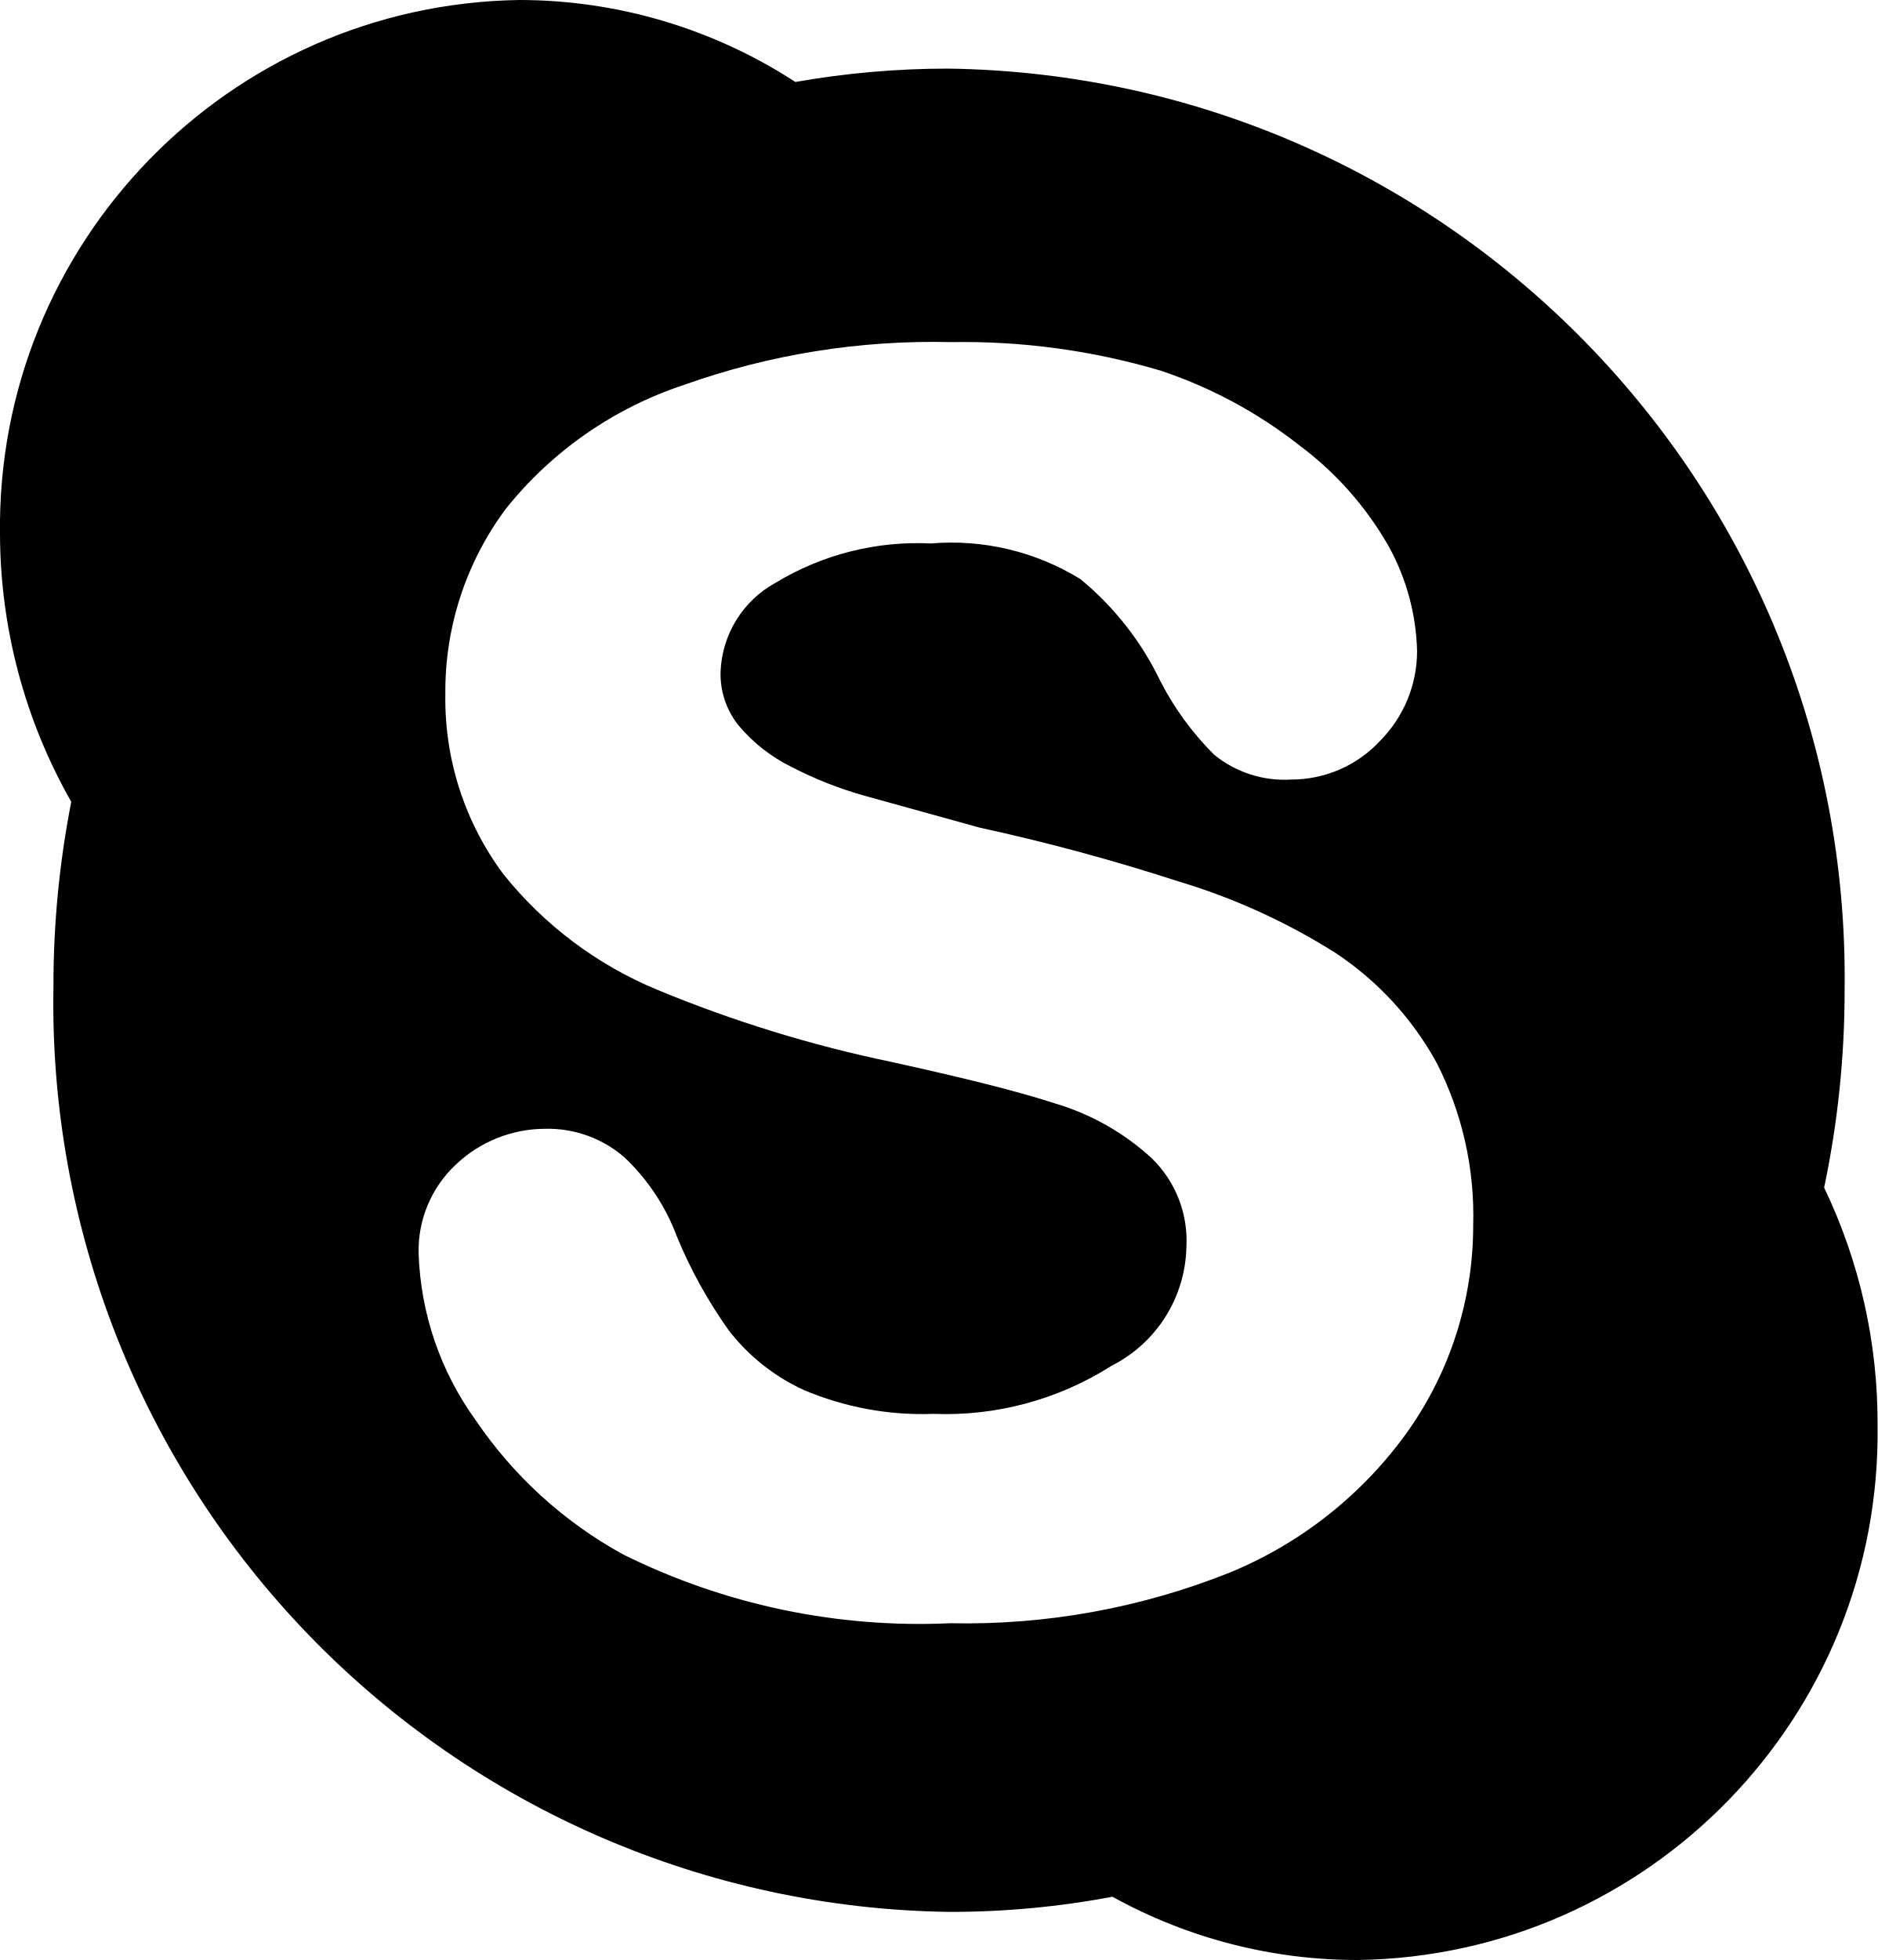
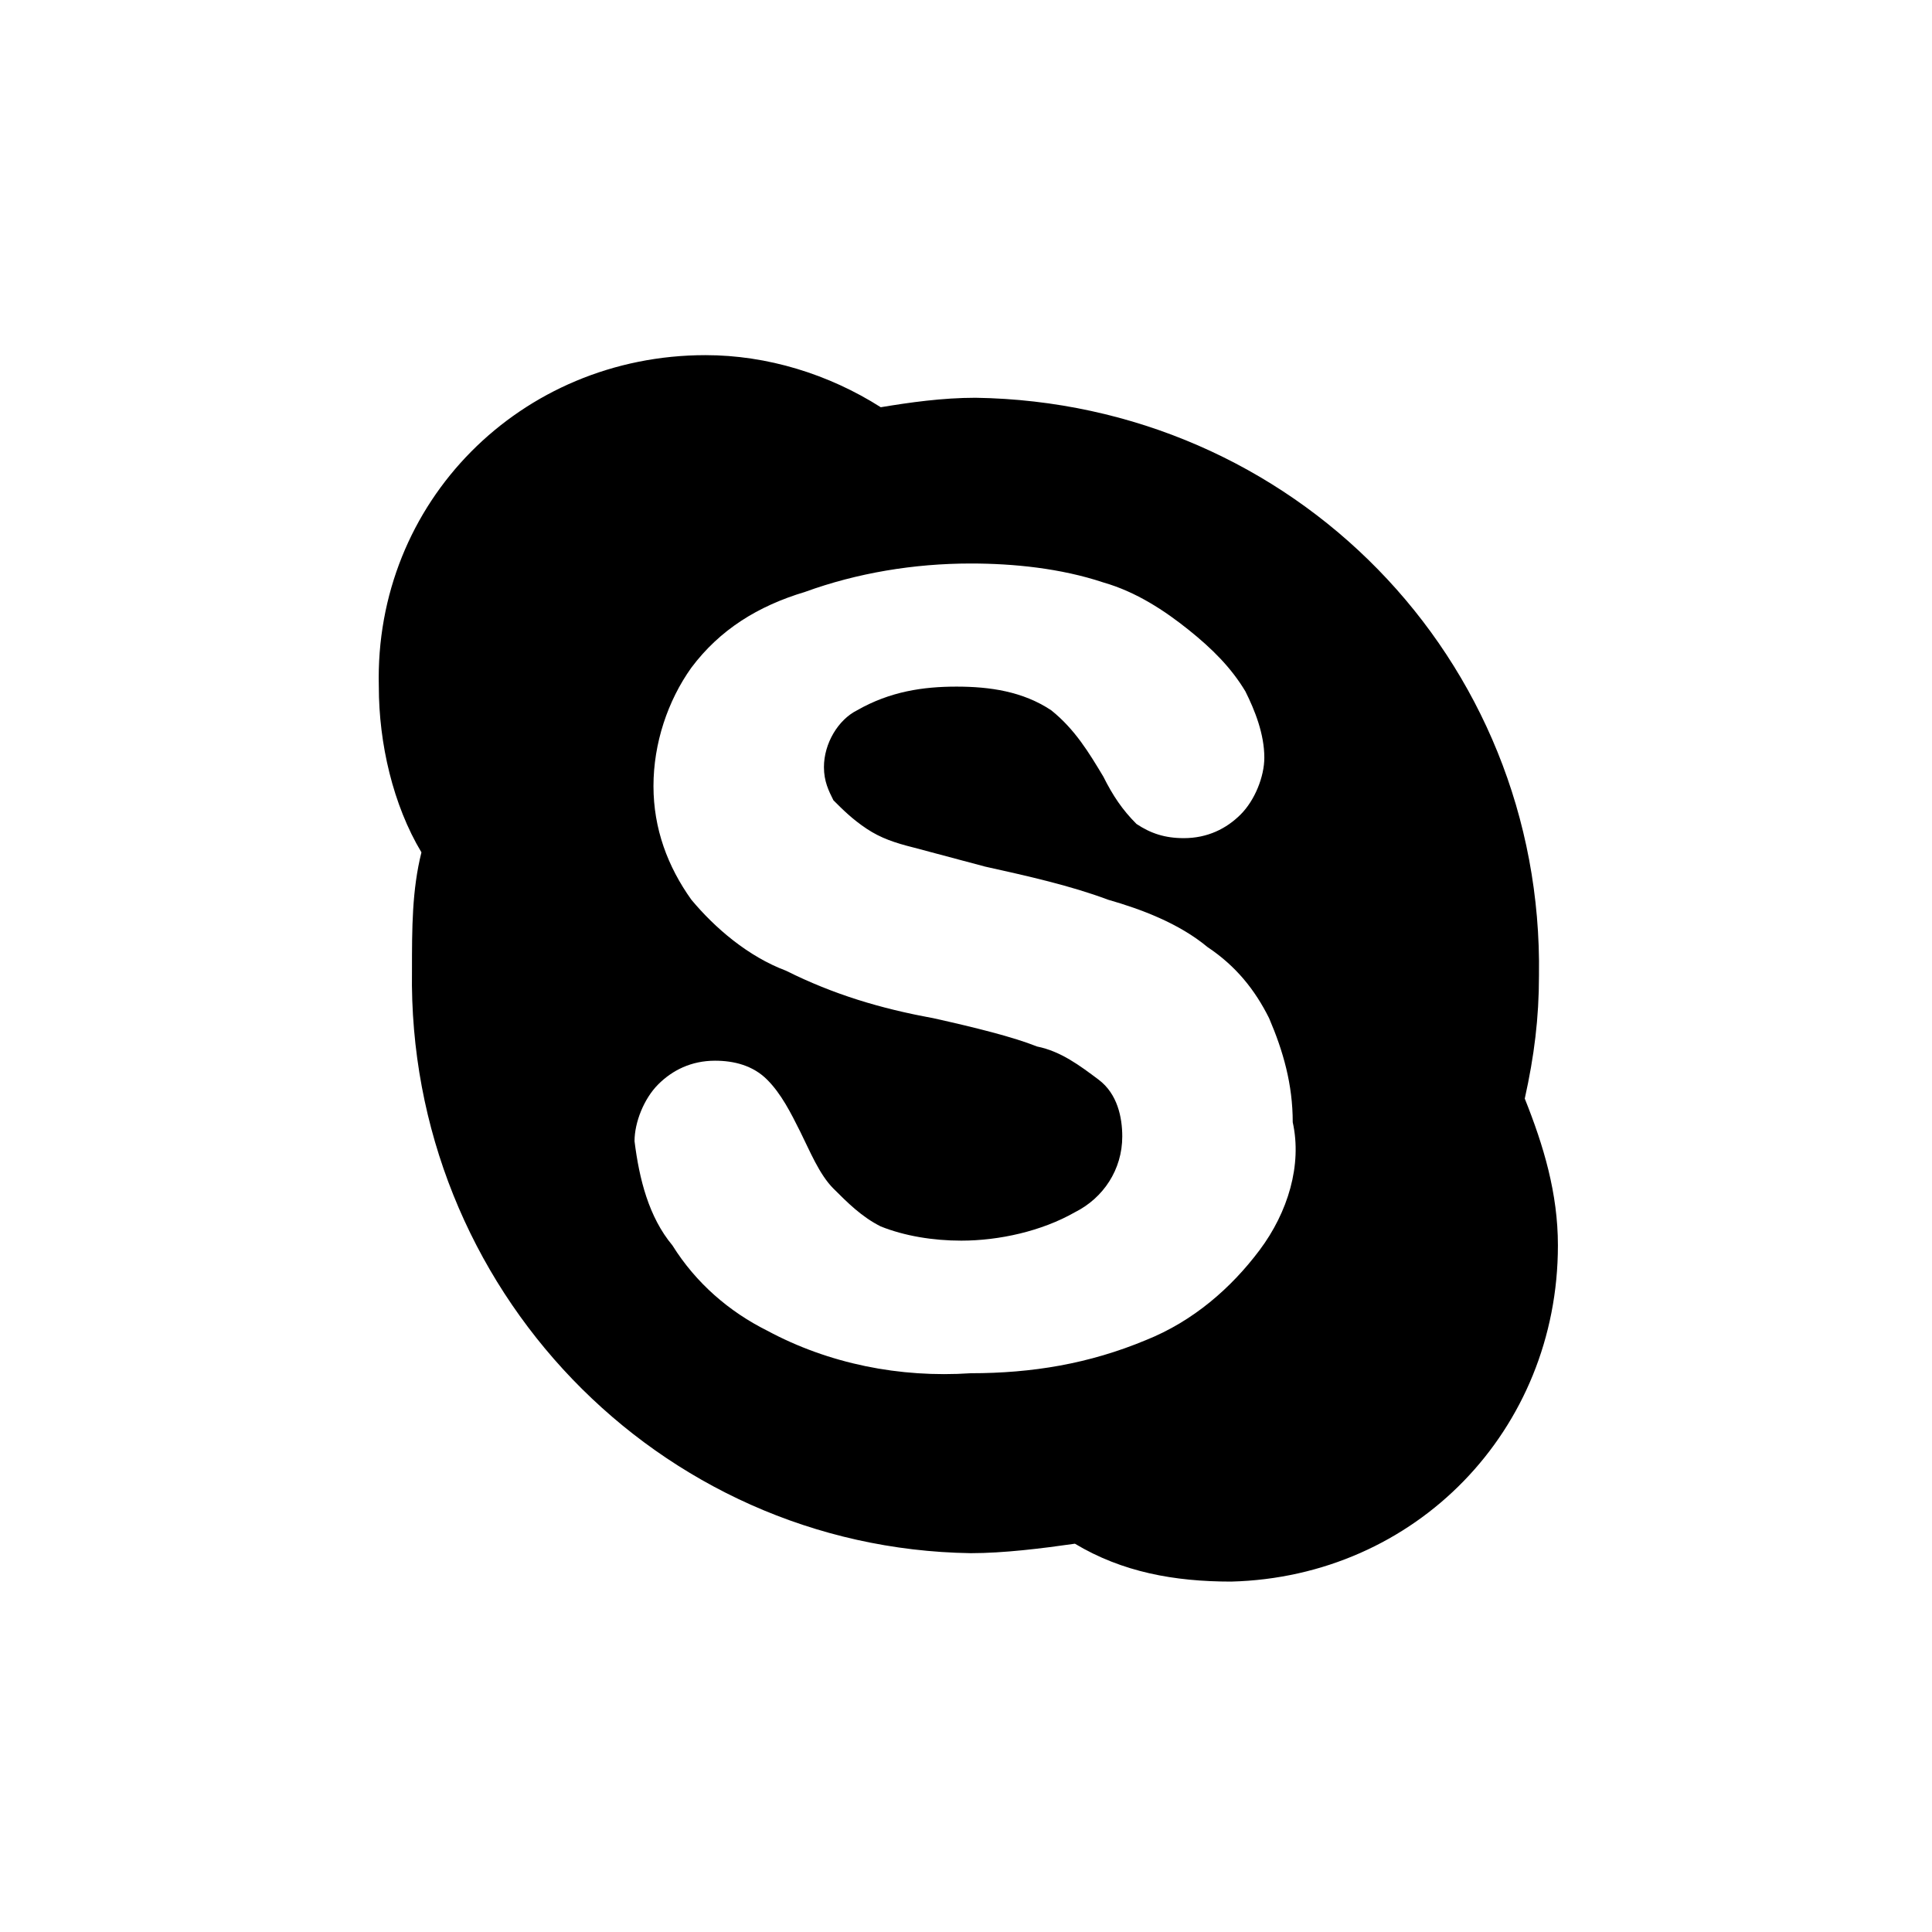
- <svg xmlns="http://www.w3.org/2000/svg" viewBox="0 0 21.08 22">
-   <g id="Слой_2" data-name="Слой 2">
-     <g id="Слой_1-2" data-name="Слой 1">
-       <path d="M20.48,13.33a10.71,10.71,0,0,0,.23-2.22A10.21,10.21,0,0,0,10.65.77,9.89,9.89,0,0,0,8.93.92,5.69,5.69,0,0,0,5.83,0,5.92,5.92,0,0,0,0,6,6.11,6.11,0,0,0,.8,9a10.71,10.71,0,0,0-.2,2.08A10.2,10.2,0,0,0,10.65,21.46a9.83,9.83,0,0,0,1.84-.17,5.68,5.68,0,0,0,2.76.71,5.92,5.92,0,0,0,5.83-6A6.1,6.1,0,0,0,20.48,13.33Zm-4.67,2.73a4.61,4.61,0,0,1-2,1.59,8,8,0,0,1-3.14.57A7.49,7.49,0,0,1,7,17.45a4.77,4.77,0,0,1-1.66-1.51,3.38,3.38,0,0,1-.64-1.87,1.32,1.32,0,0,1,.42-1,1.46,1.46,0,0,1,1-.4,1.31,1.31,0,0,1,.89.32,2.36,2.36,0,0,1,.59.89,5.29,5.29,0,0,0,.58,1.05,2.25,2.25,0,0,0,.84.67,3.4,3.4,0,0,0,1.46.27,3.47,3.47,0,0,0,2-.54A1.53,1.53,0,0,0,13.32,14a1.29,1.29,0,0,0-.39-1,2.76,2.76,0,0,0-1.07-.61c-.46-.15-1.08-.3-1.85-.47a14.62,14.62,0,0,1-2.63-.81,4.34,4.34,0,0,1-1.73-1.3A3.29,3.29,0,0,1,5,7.8a3.43,3.43,0,0,1,.68-2.09,4.28,4.28,0,0,1,2-1.39,8.33,8.33,0,0,1,3-.48,7.8,7.8,0,0,1,2.35.32A5.16,5.16,0,0,1,14.59,5a3.69,3.69,0,0,1,1,1.13,2.56,2.56,0,0,1,.32,1.18,1.43,1.43,0,0,1-.41,1,1.36,1.36,0,0,1-1,.44,1.25,1.25,0,0,1-.87-.28,3.29,3.29,0,0,1-.6-.82,3.37,3.37,0,0,0-.9-1.15,2.76,2.76,0,0,0-1.68-.4,3.07,3.07,0,0,0-1.74.44,1.19,1.19,0,0,0-.62,1,.92.92,0,0,0,.2.6,1.82,1.82,0,0,0,.6.47,4.31,4.31,0,0,0,.81.32L11,9.29a23,23,0,0,1,2.22.6A7.13,7.13,0,0,1,15,10.7a3.5,3.5,0,0,1,1.13,1.23,3.77,3.77,0,0,1,.41,1.82A4,4,0,0,1,15.81,16.06Z" />
+ <svg xmlns="http://www.w3.org/2000/svg" version="1.1" id="Слой_1" x="0px" y="0px" viewBox="0 0 40.8 40.8" style="enable-background:new 0 0 40.8 40.8;" xml:space="preserve">
+   <style type="text/css">
+ 	.st0{fill:none;}
+ </style>
+   <g id="Слой_2_1_">
+     <g id="Слой_1-2">
+       <path d="M32.2,23.2c0.2-0.9,0.3-1.7,0.3-2.6c0.1-6.7-5.2-12.1-11.9-12.2c-0.7,0-1.4,0.1-2,0.2c-1.1-0.7-2.4-1.1-3.7-1.1    C11,7.5,7.9,10.6,8,14.5c0,1.2,0.3,2.5,0.9,3.5c-0.2,0.8-0.2,1.6-0.2,2.5c-0.1,6.7,5.2,12.2,11.8,12.3c0,0,0,0,0,0    c0.7,0,1.5-0.1,2.2-0.2c1,0.6,2.1,0.8,3.3,0.8c3.9-0.1,6.9-3.2,6.9-7.1C32.9,25.2,32.6,24.2,32.2,23.2z M26.6,26.4    c-0.6,0.8-1.4,1.5-2.4,1.9c-1.2,0.5-2.4,0.7-3.7,0.7c-1.5,0.1-3-0.2-4.3-0.9c-0.8-0.4-1.5-1-2-1.8c-0.5-0.6-0.7-1.4-0.8-2.2    c0-0.4,0.2-0.9,0.5-1.2c0.3-0.3,0.7-0.5,1.2-0.5c0.4,0,0.8,0.1,1.1,0.4c0.3,0.3,0.5,0.7,0.7,1.1c0.2,0.4,0.4,0.9,0.7,1.2    c0.3,0.3,0.6,0.6,1,0.8c0.5,0.2,1.1,0.3,1.7,0.3c0.8,0,1.7-0.2,2.4-0.6c0.6-0.3,1-0.9,1-1.6c0-0.4-0.1-0.9-0.5-1.2    c-0.4-0.3-0.8-0.6-1.3-0.7c-0.5-0.2-1.3-0.4-2.2-0.6c-1.1-0.2-2.1-0.5-3.1-1c-0.8-0.3-1.5-0.9-2-1.5c-0.5-0.7-0.8-1.5-0.8-2.4    c0-0.9,0.3-1.8,0.8-2.5c0.6-0.8,1.4-1.3,2.4-1.6c1.1-0.4,2.3-0.6,3.5-0.6c0.9,0,1.9,0.1,2.8,0.4c0.7,0.2,1.3,0.6,1.8,1    c0.5,0.4,0.9,0.8,1.2,1.3c0.2,0.4,0.4,0.9,0.4,1.4c0,0.4-0.2,0.9-0.5,1.2c-0.3,0.3-0.7,0.5-1.2,0.5c-0.4,0-0.7-0.1-1-0.3    c-0.3-0.3-0.5-0.6-0.7-1c-0.3-0.5-0.6-1-1.1-1.4c-0.6-0.4-1.3-0.5-2-0.5c-0.7,0-1.4,0.1-2.1,0.5c-0.4,0.2-0.7,0.7-0.7,1.2    c0,0.3,0.1,0.5,0.2,0.7c0.2,0.2,0.4,0.4,0.7,0.6c0.3,0.2,0.6,0.3,1,0.4l1.5,0.4c0.9,0.2,1.8,0.4,2.6,0.7c0.7,0.2,1.5,0.5,2.1,1    c0.6,0.4,1,0.9,1.3,1.5c0.3,0.7,0.5,1.4,0.5,2.2C27.5,24.6,27.2,25.6,26.6,26.4z" />
    </g>
  </g>
+   <path class="st0" d="M20.4,40.8L20.4,40.8C9.1,40.8,0,31.7,0,20.4v0C0,9.1,9.1,0,20.4,0h0c11.3,0,20.4,9.1,20.4,20.4v0  C40.8,31.7,31.7,40.8,20.4,40.8z" />
</svg>
